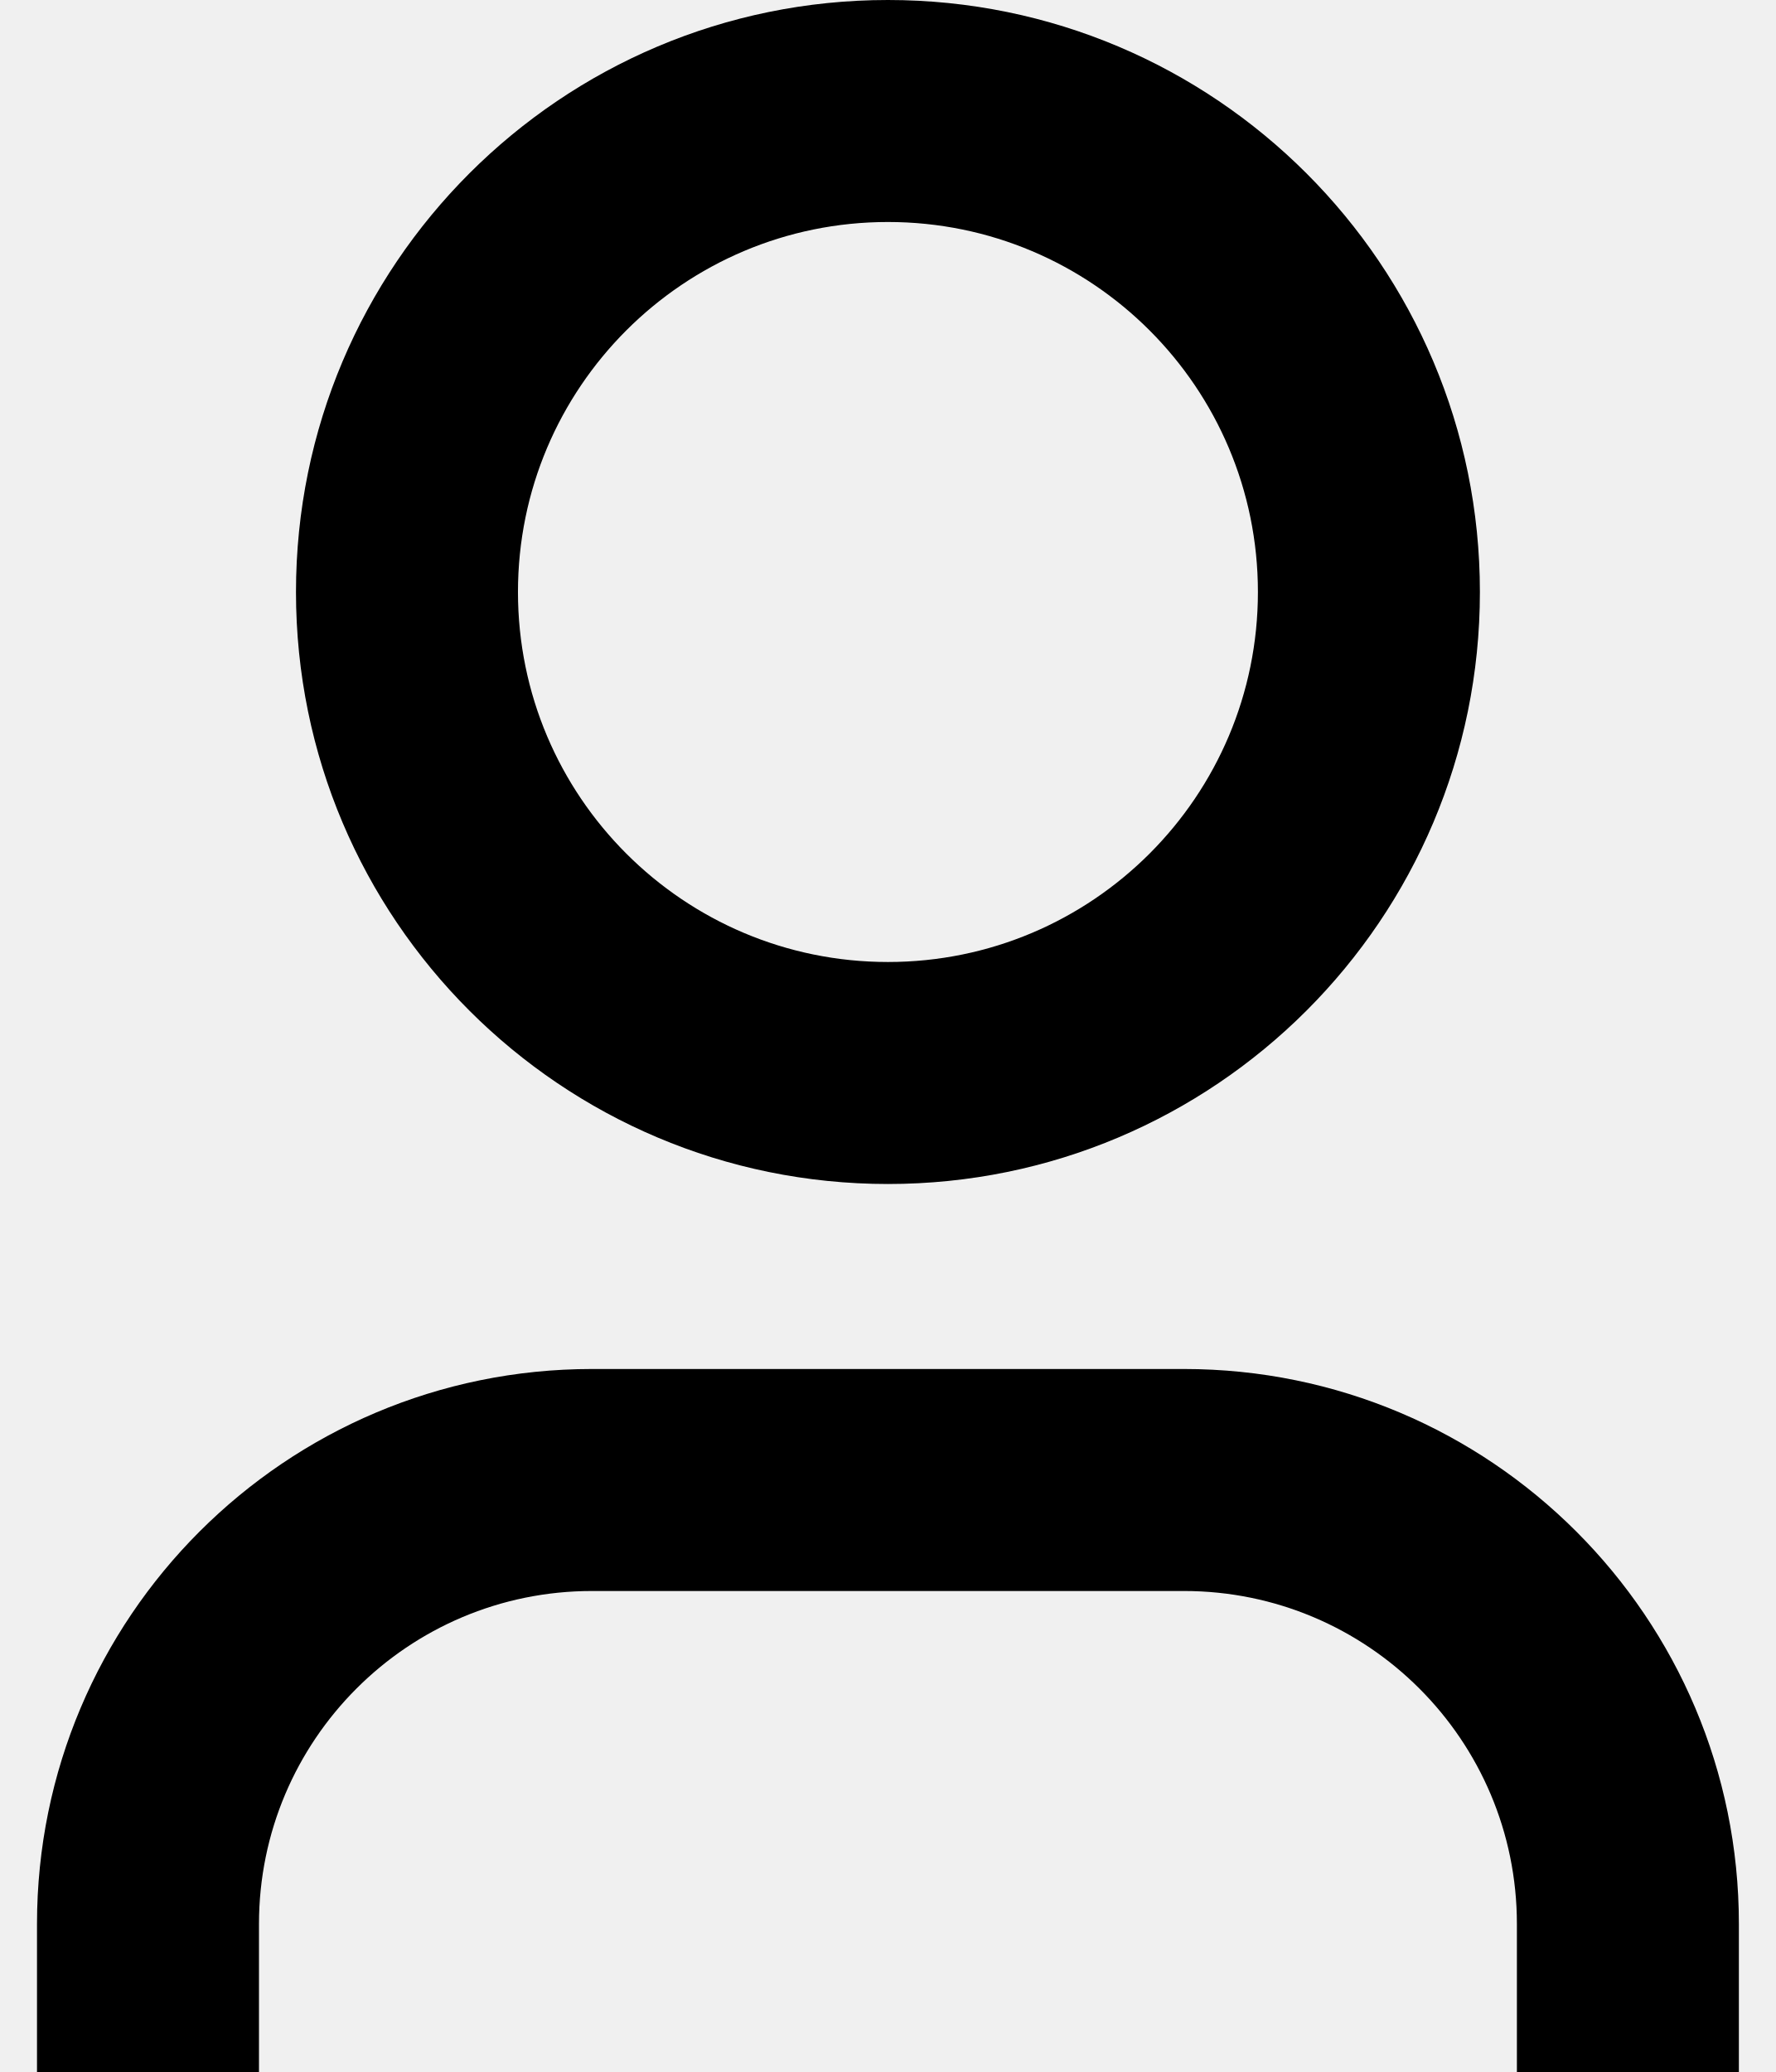
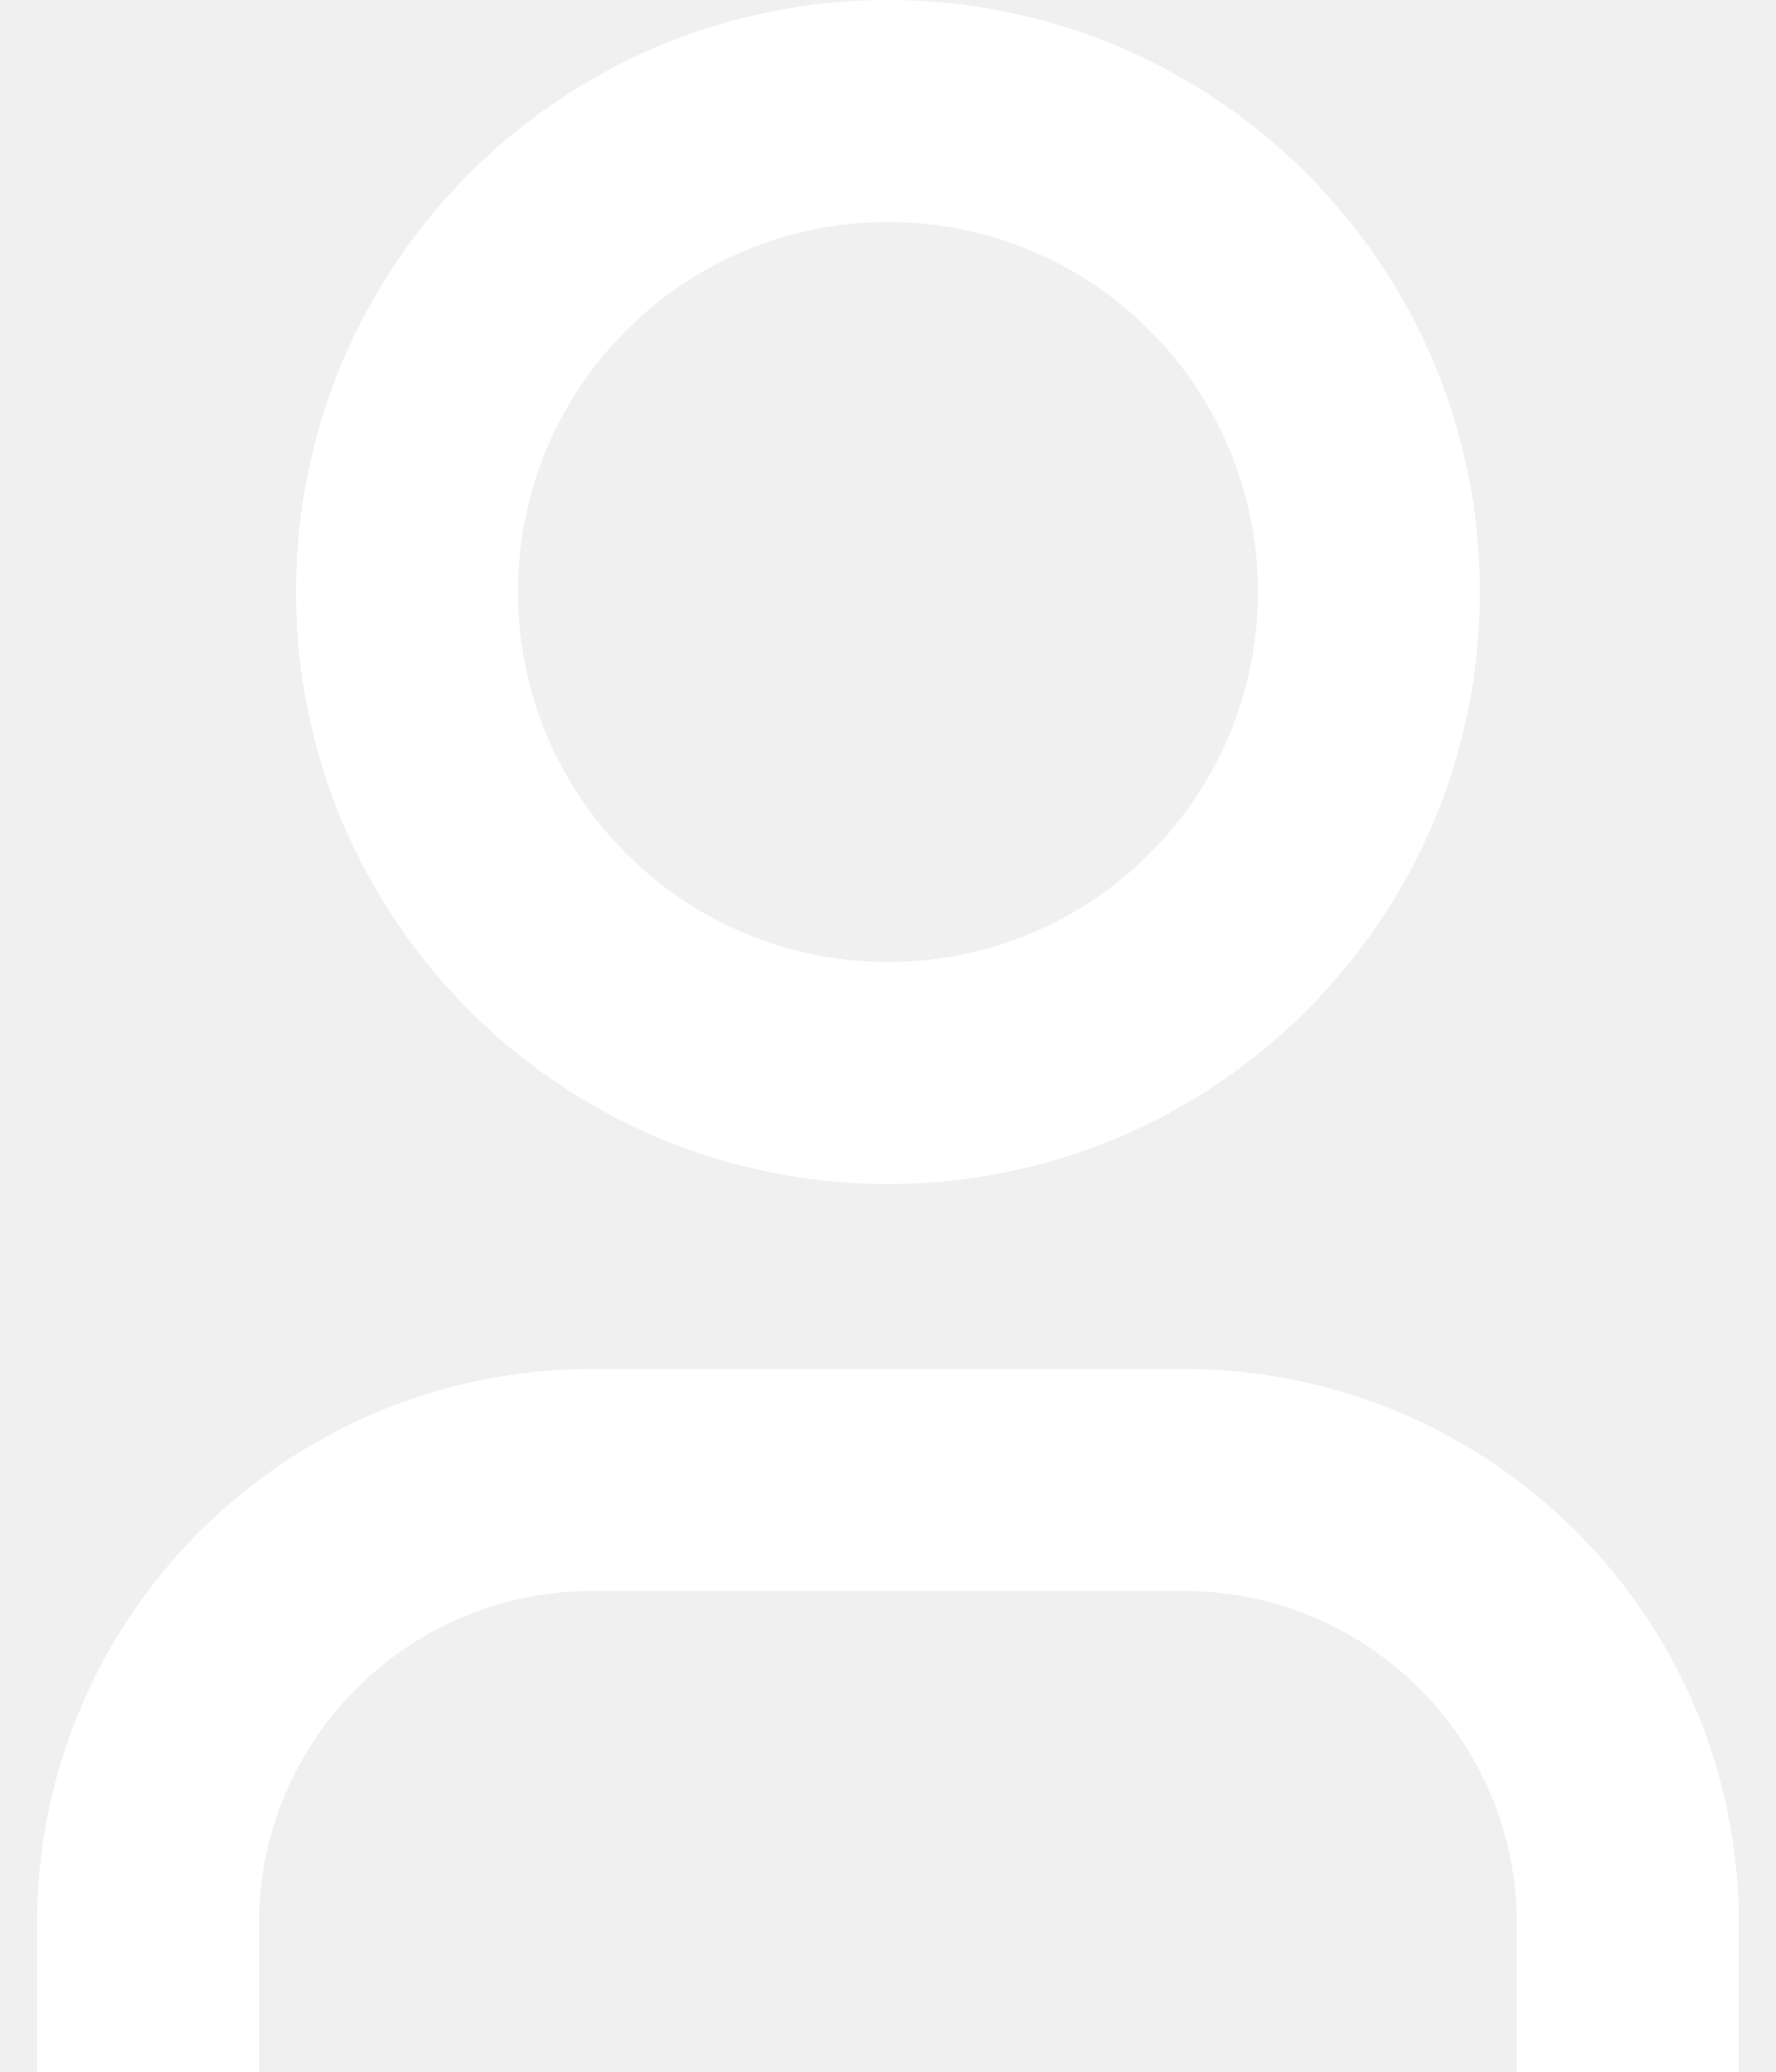
- <svg xmlns="http://www.w3.org/2000/svg" width="12" height="14" fill="none">
-   <path fill-rule="evenodd" clip-rule="evenodd" d="M8.5 4a2.5 2.5 0 11-5 0 2.5 2.5 0 015 0zM10 4a4 4 0 11-8 0 4 4 0 018 0zM4 9.25A3.75 3.75 0 00.25 13v1h1.5v-1A2.25 2.25 0 014 10.75h4A2.25 2.25 0 0110.25 13v1h1.5v-1A3.75 3.75 0 008 9.25H4z" fill="#000" />
+ <svg xmlns="http://www.w3.org/2000/svg" width="12" height="14" viewBox="0 0 12 14" fill="none">
+   <path fill-rule="evenodd" clip-rule="evenodd" d="M8.5 4C8.5 5.381 7.381 6.5 6 6.5C4.619 6.5 3.5 5.381 3.5 4C3.5 2.619 4.619 1.5 6 1.5C7.381 1.5 8.5 2.619 8.5 4ZM10 4C10 6.209 8.209 8 6 8C3.791 8 2 6.209 2 4C2 1.791 3.791 0 6 0C8.209 0 10 1.791 10 4ZM4 9.25C1.929 9.25 0.25 10.929 0.25 13V14H1.75V13C1.75 11.757 2.757 10.75 4 10.75H8C9.243 10.75 10.25 11.757 10.25 13V14H11.75V13C11.75 10.929 10.071 9.25 8 9.25H4Z" fill="white" />
</svg>
